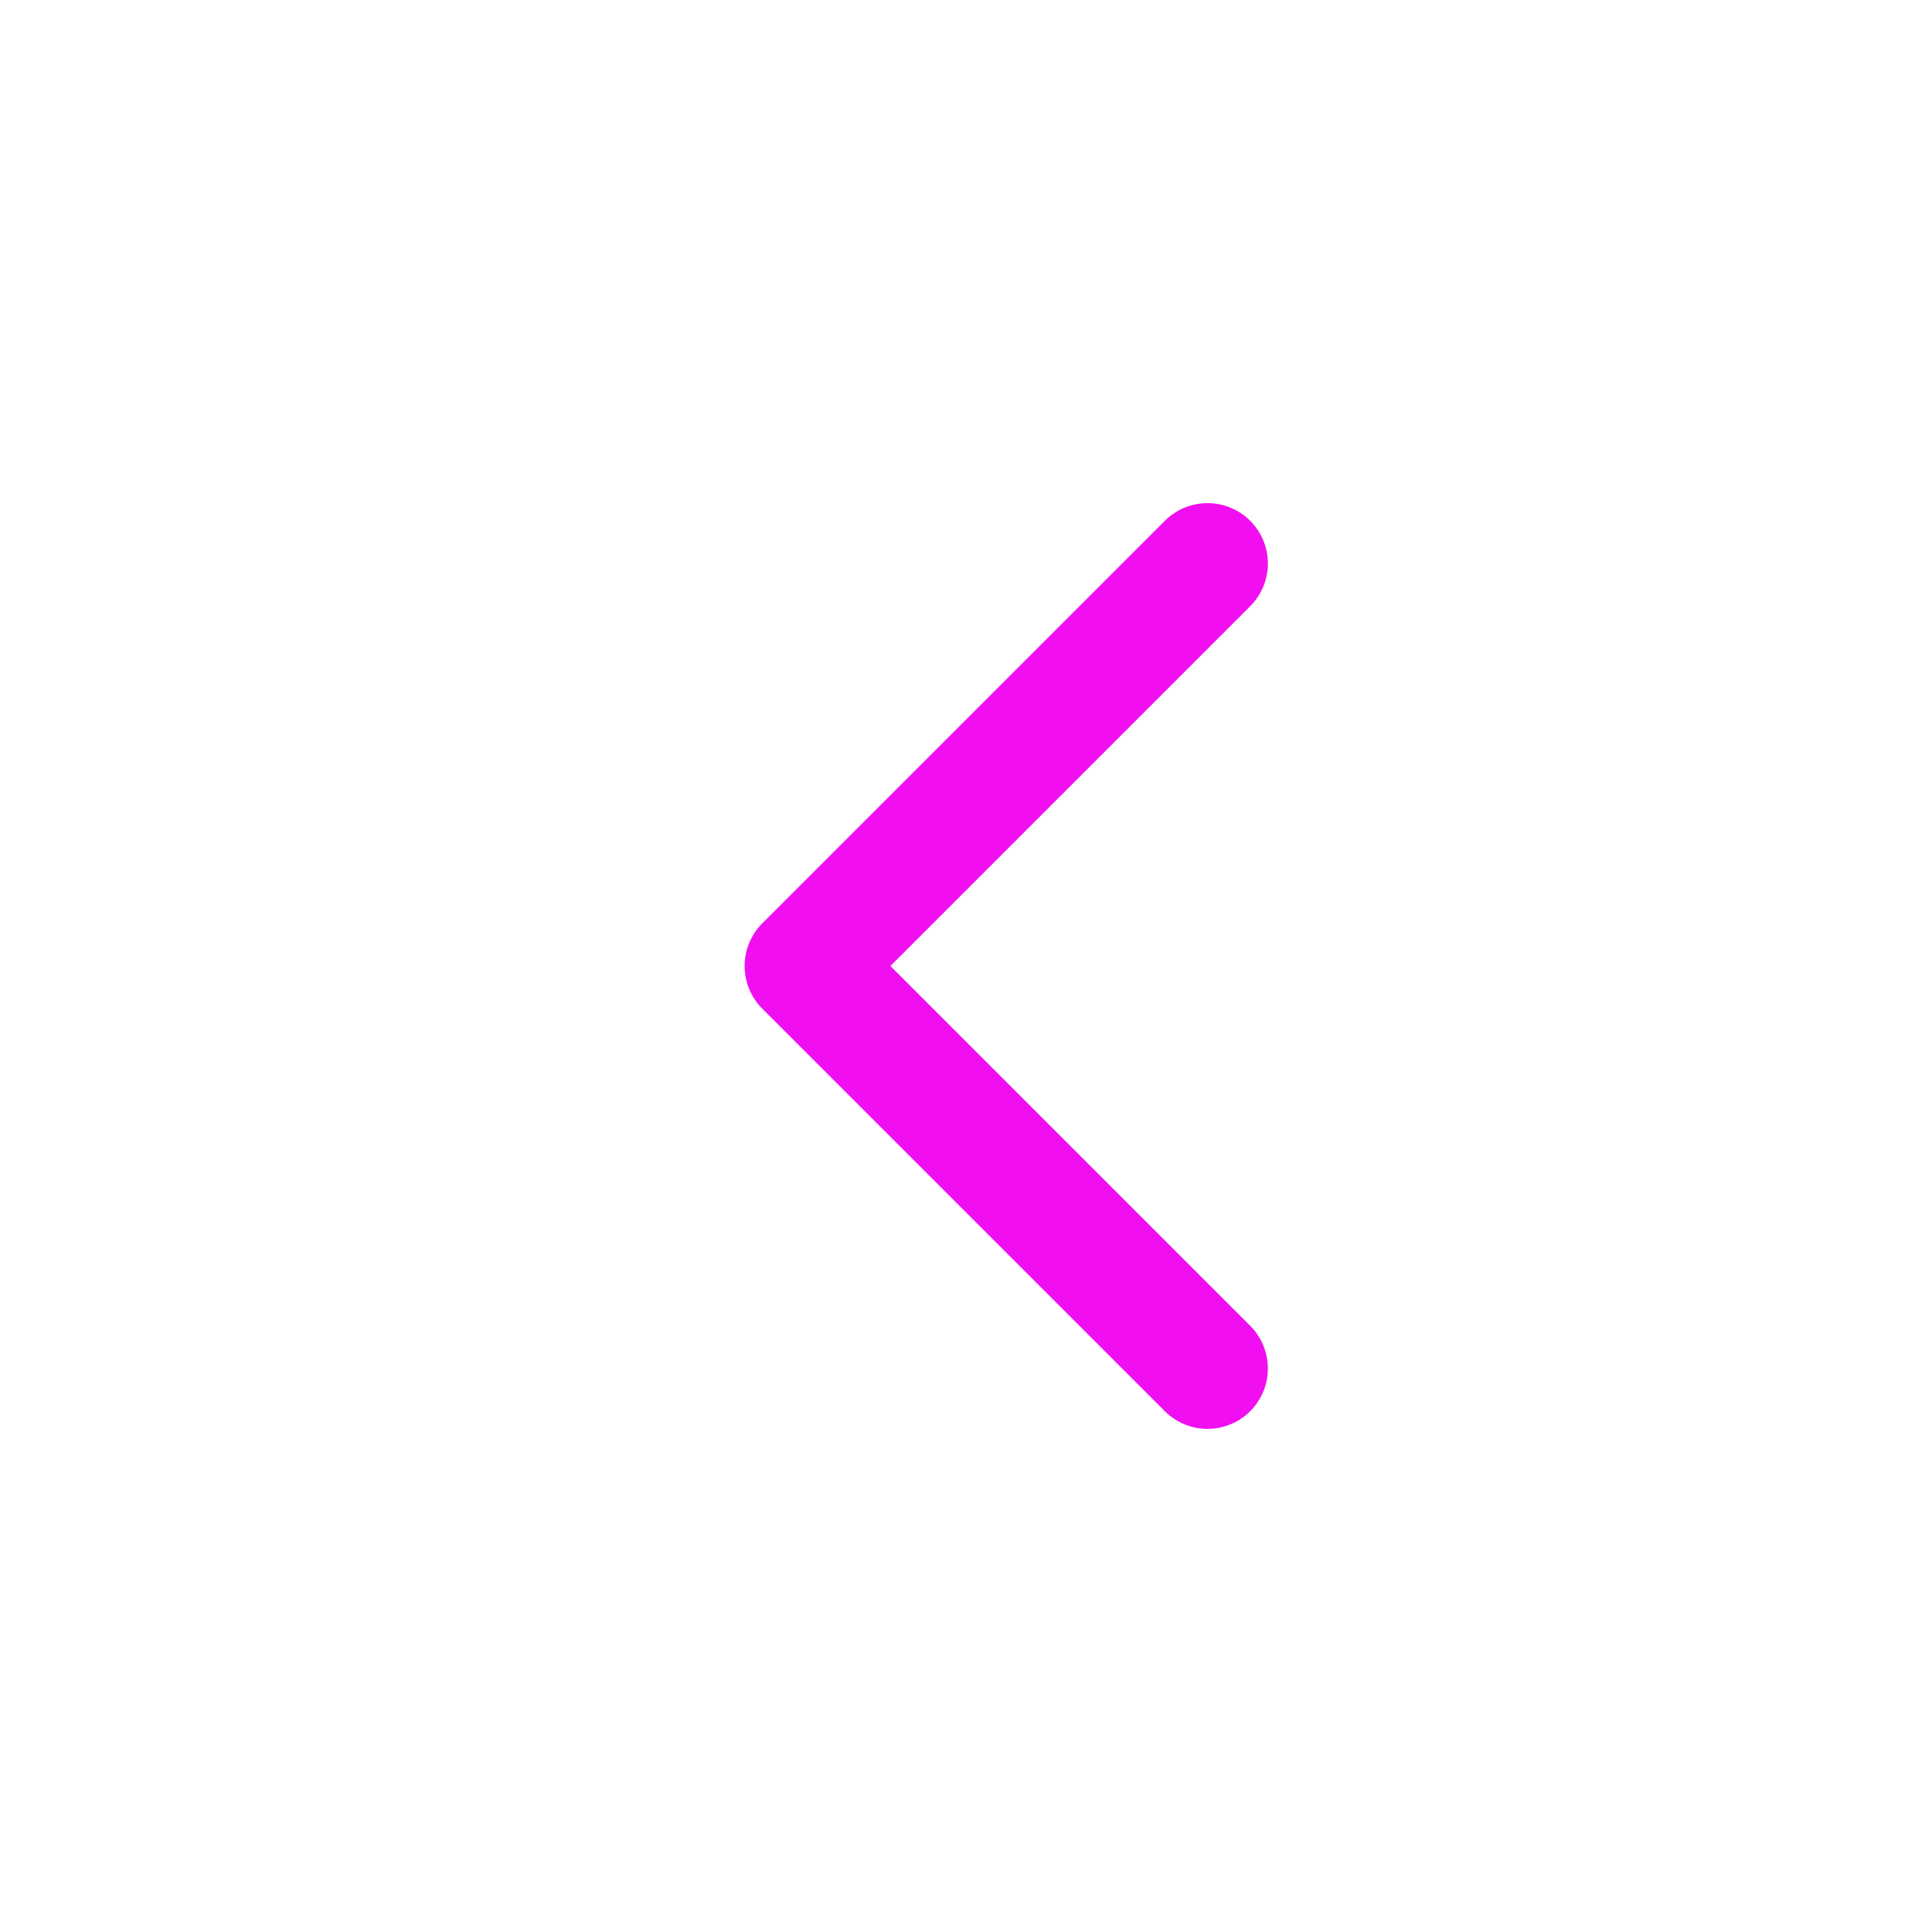
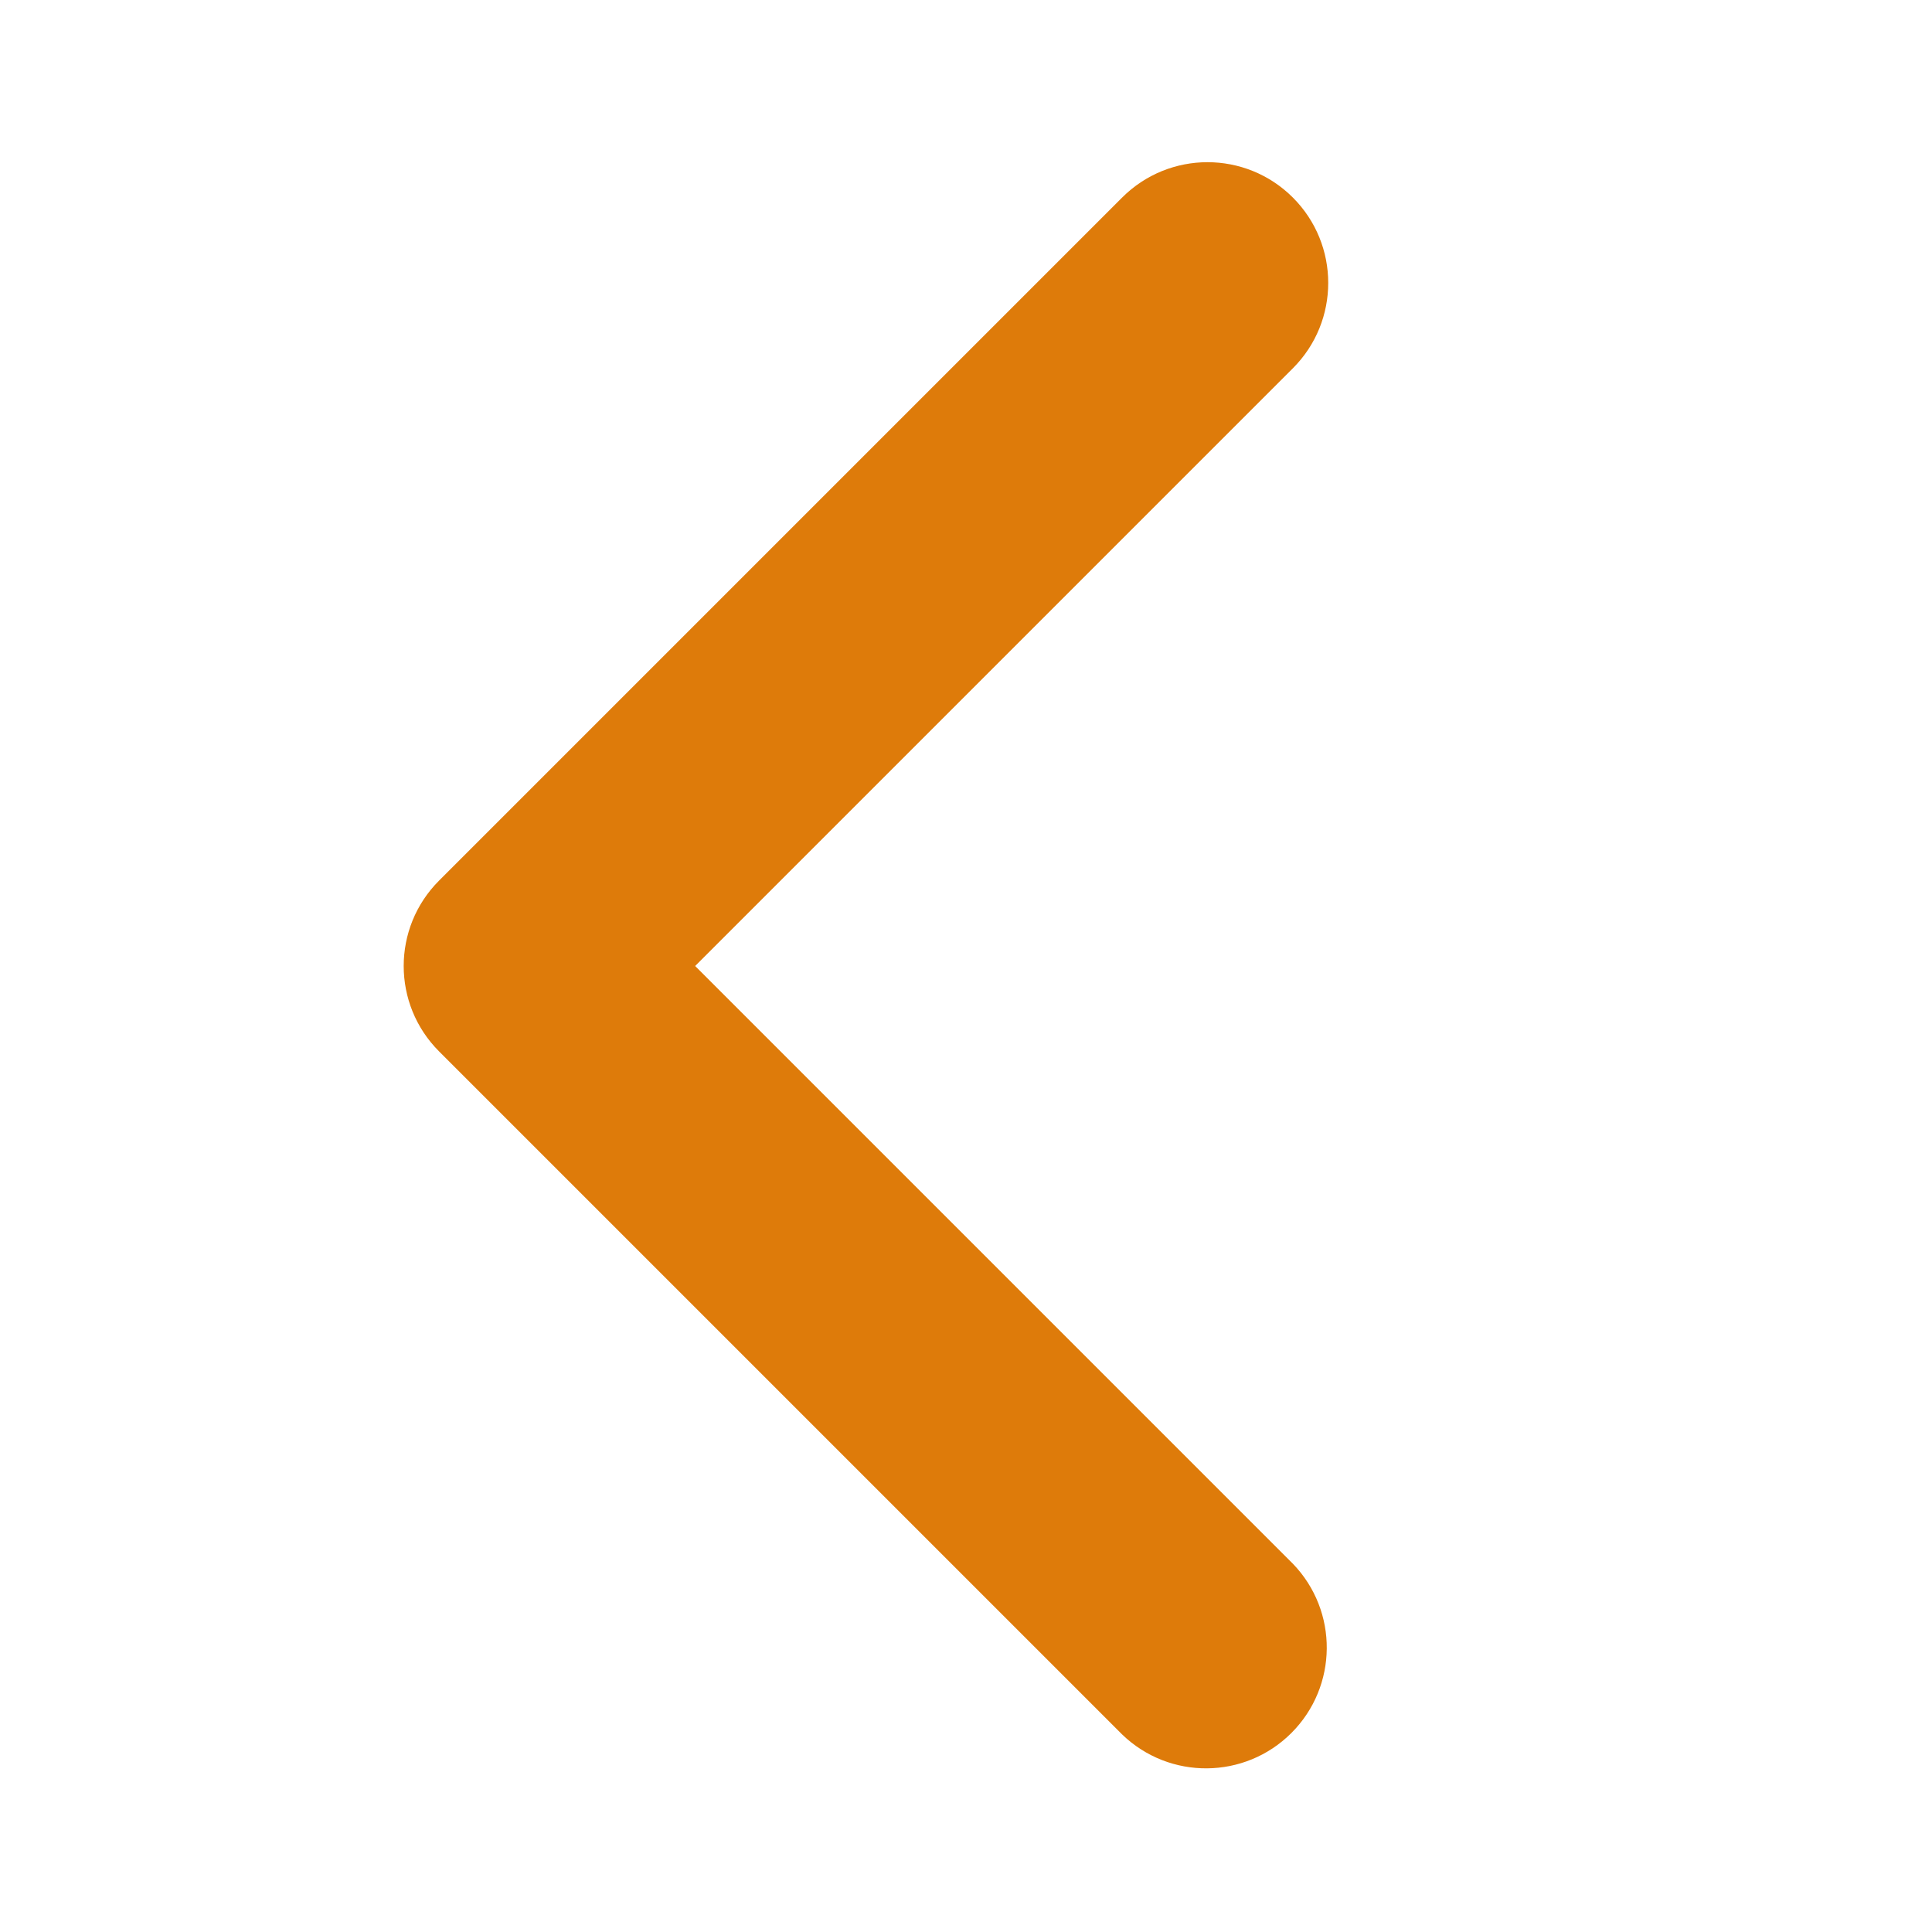
- <svg xmlns="http://www.w3.org/2000/svg" width="800px" height="800px" viewBox="0 0 24 24" fill="none">
+ <svg xmlns="http://www.w3.org/2000/svg" width="152px" height="152px" viewBox="0 0 1024.00 1024.00" fill="#de7b0a" stroke="#de7b0a" stroke-width="0.01">
  <g id="SVGRepo_bgCarrier" stroke-width="0" />
-   <g id="SVGRepo_tracerCarrier" stroke-linecap="round" stroke-linejoin="round" />
+   <g id="SVGRepo_tracerCarrier" stroke-linecap="round" stroke-linejoin="round" stroke="#ebebeb" stroke-width="2.048" />
  <g id="SVGRepo_iconCarrier">
-     <path d="M15 7L10 12L15 17" stroke="#f10ff1" stroke-width="1.5" stroke-linecap="round" stroke-linejoin="round" />
+     <path fill="#de7b0a" d="M685.248 104.704a64 64 0 0 1 0 90.496L368.448 512l316.8 316.8a64 64 0 0 1-90.496 90.496L232.704 557.248a64 64 0 0 1 0-90.496l362.048-362.048a64 64 0 0 1 90.496 0z" />
  </g>
</svg>
